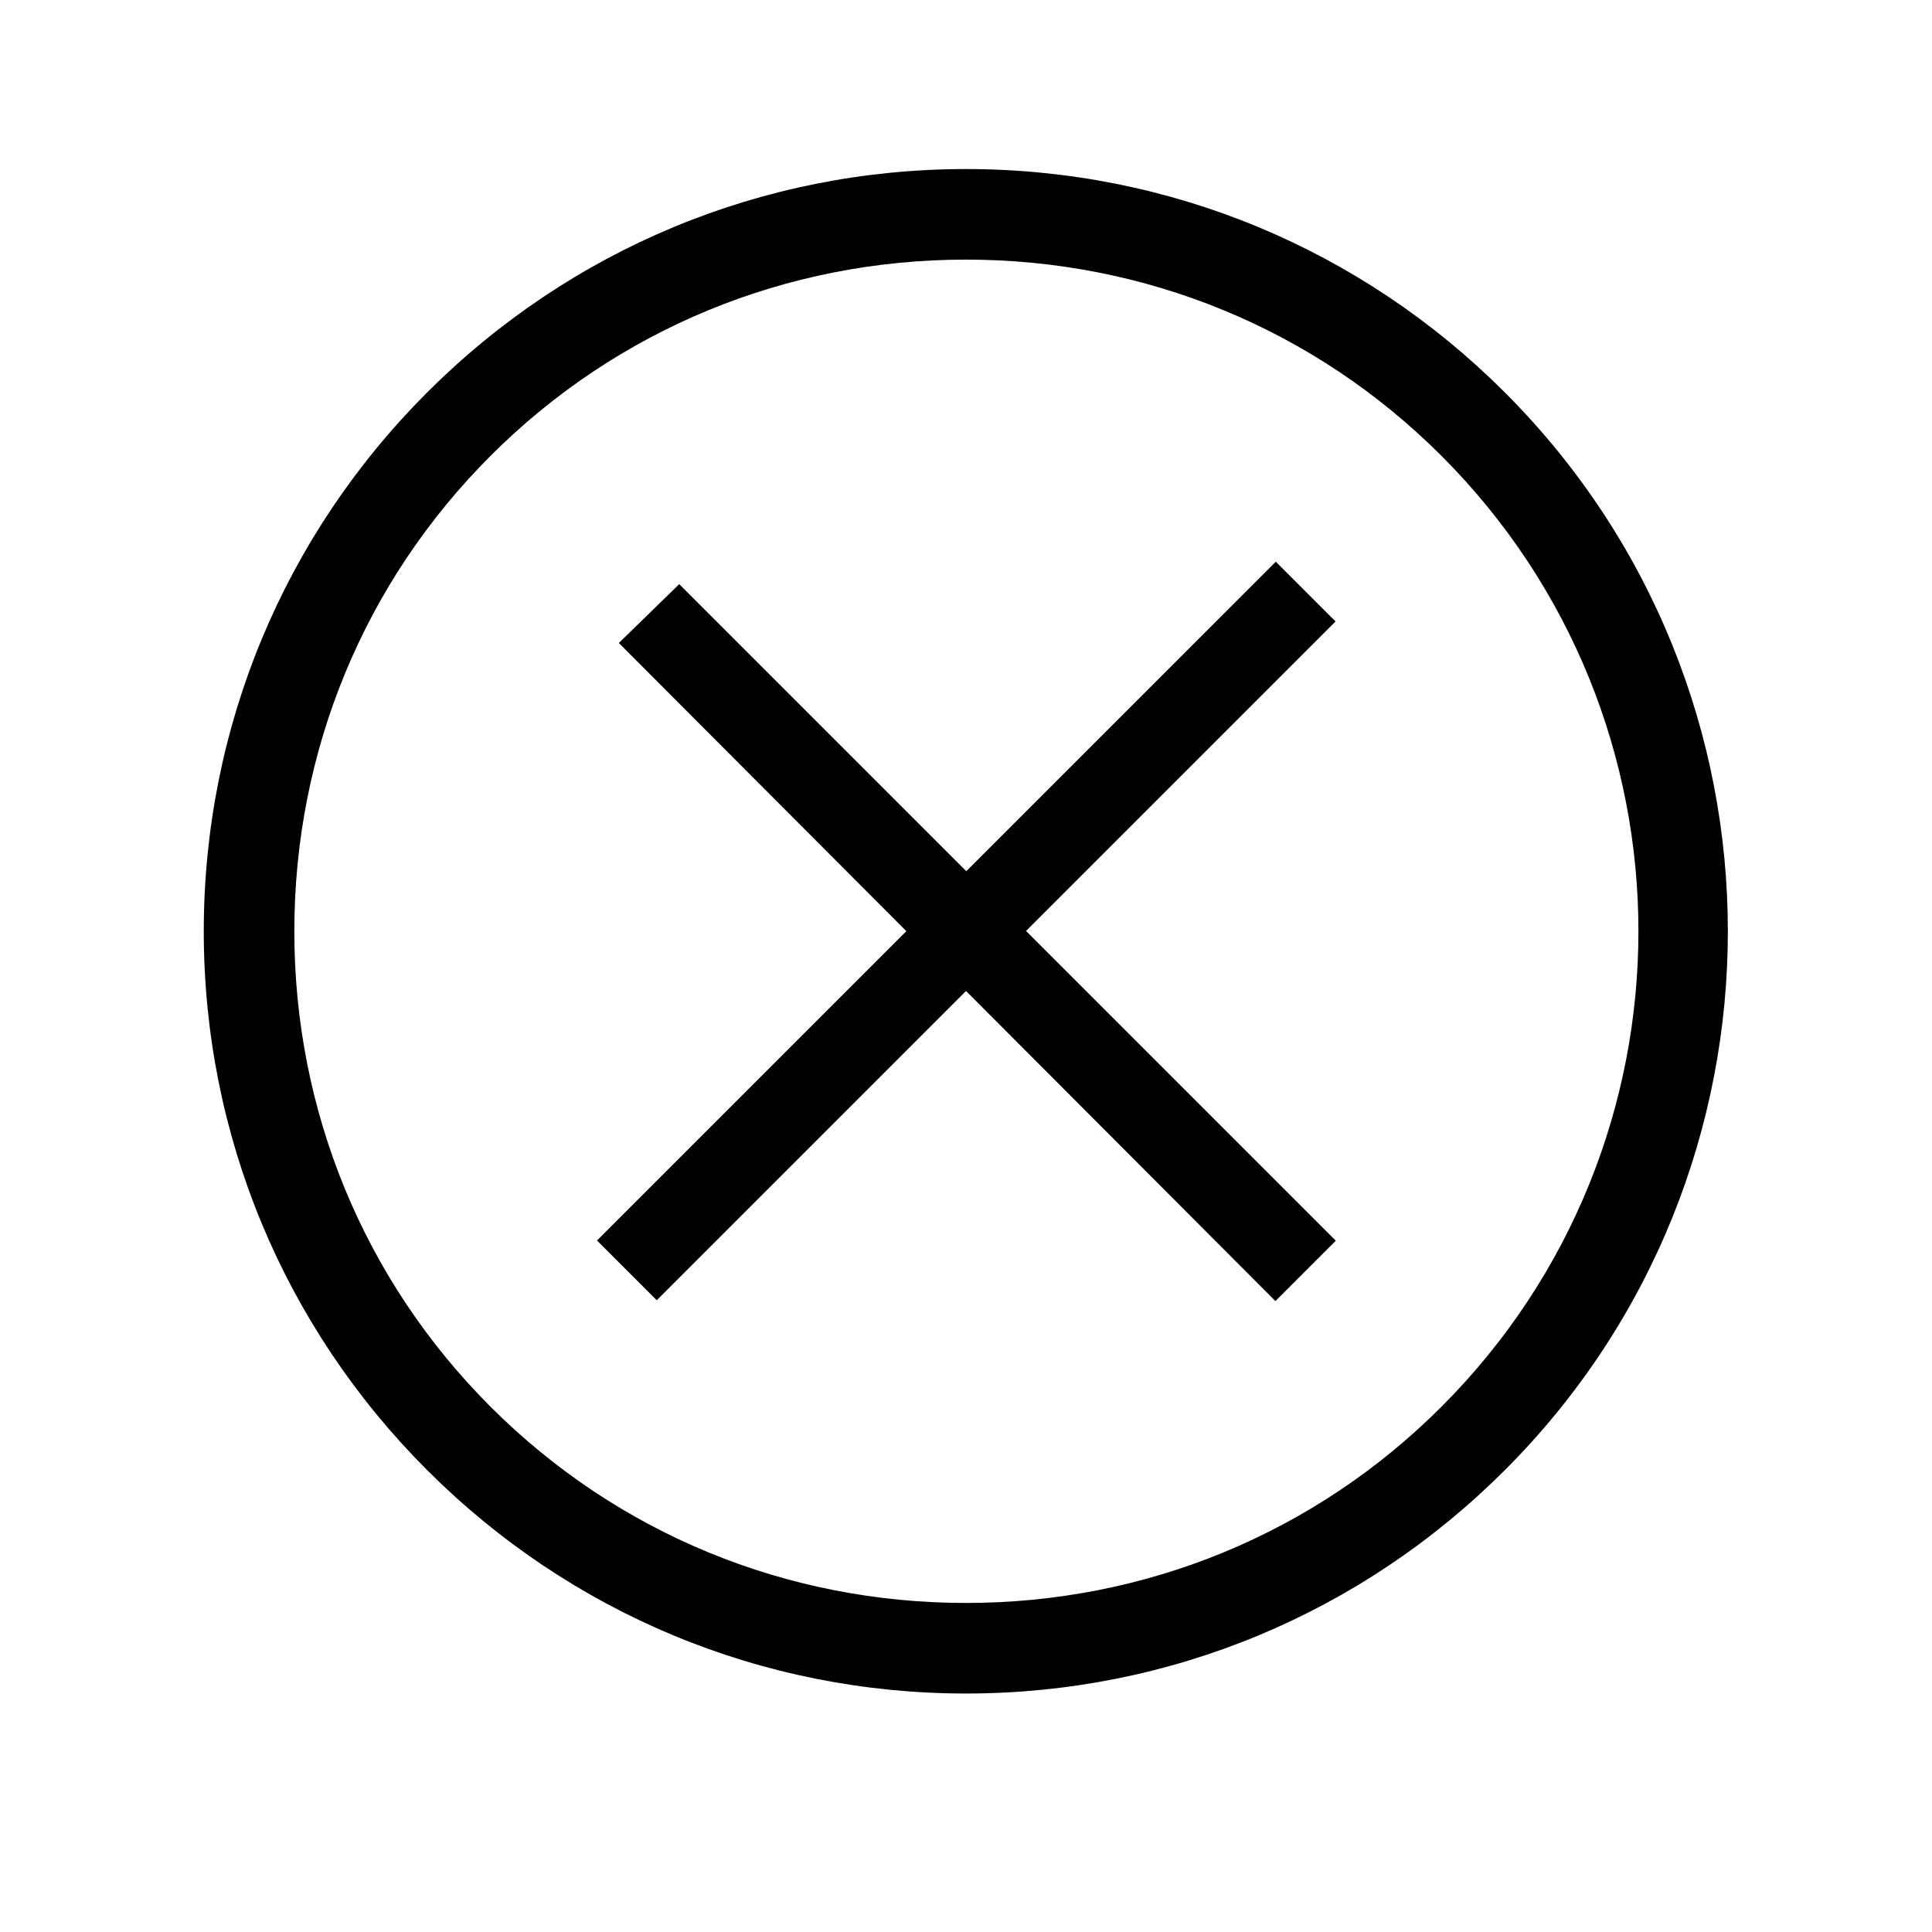
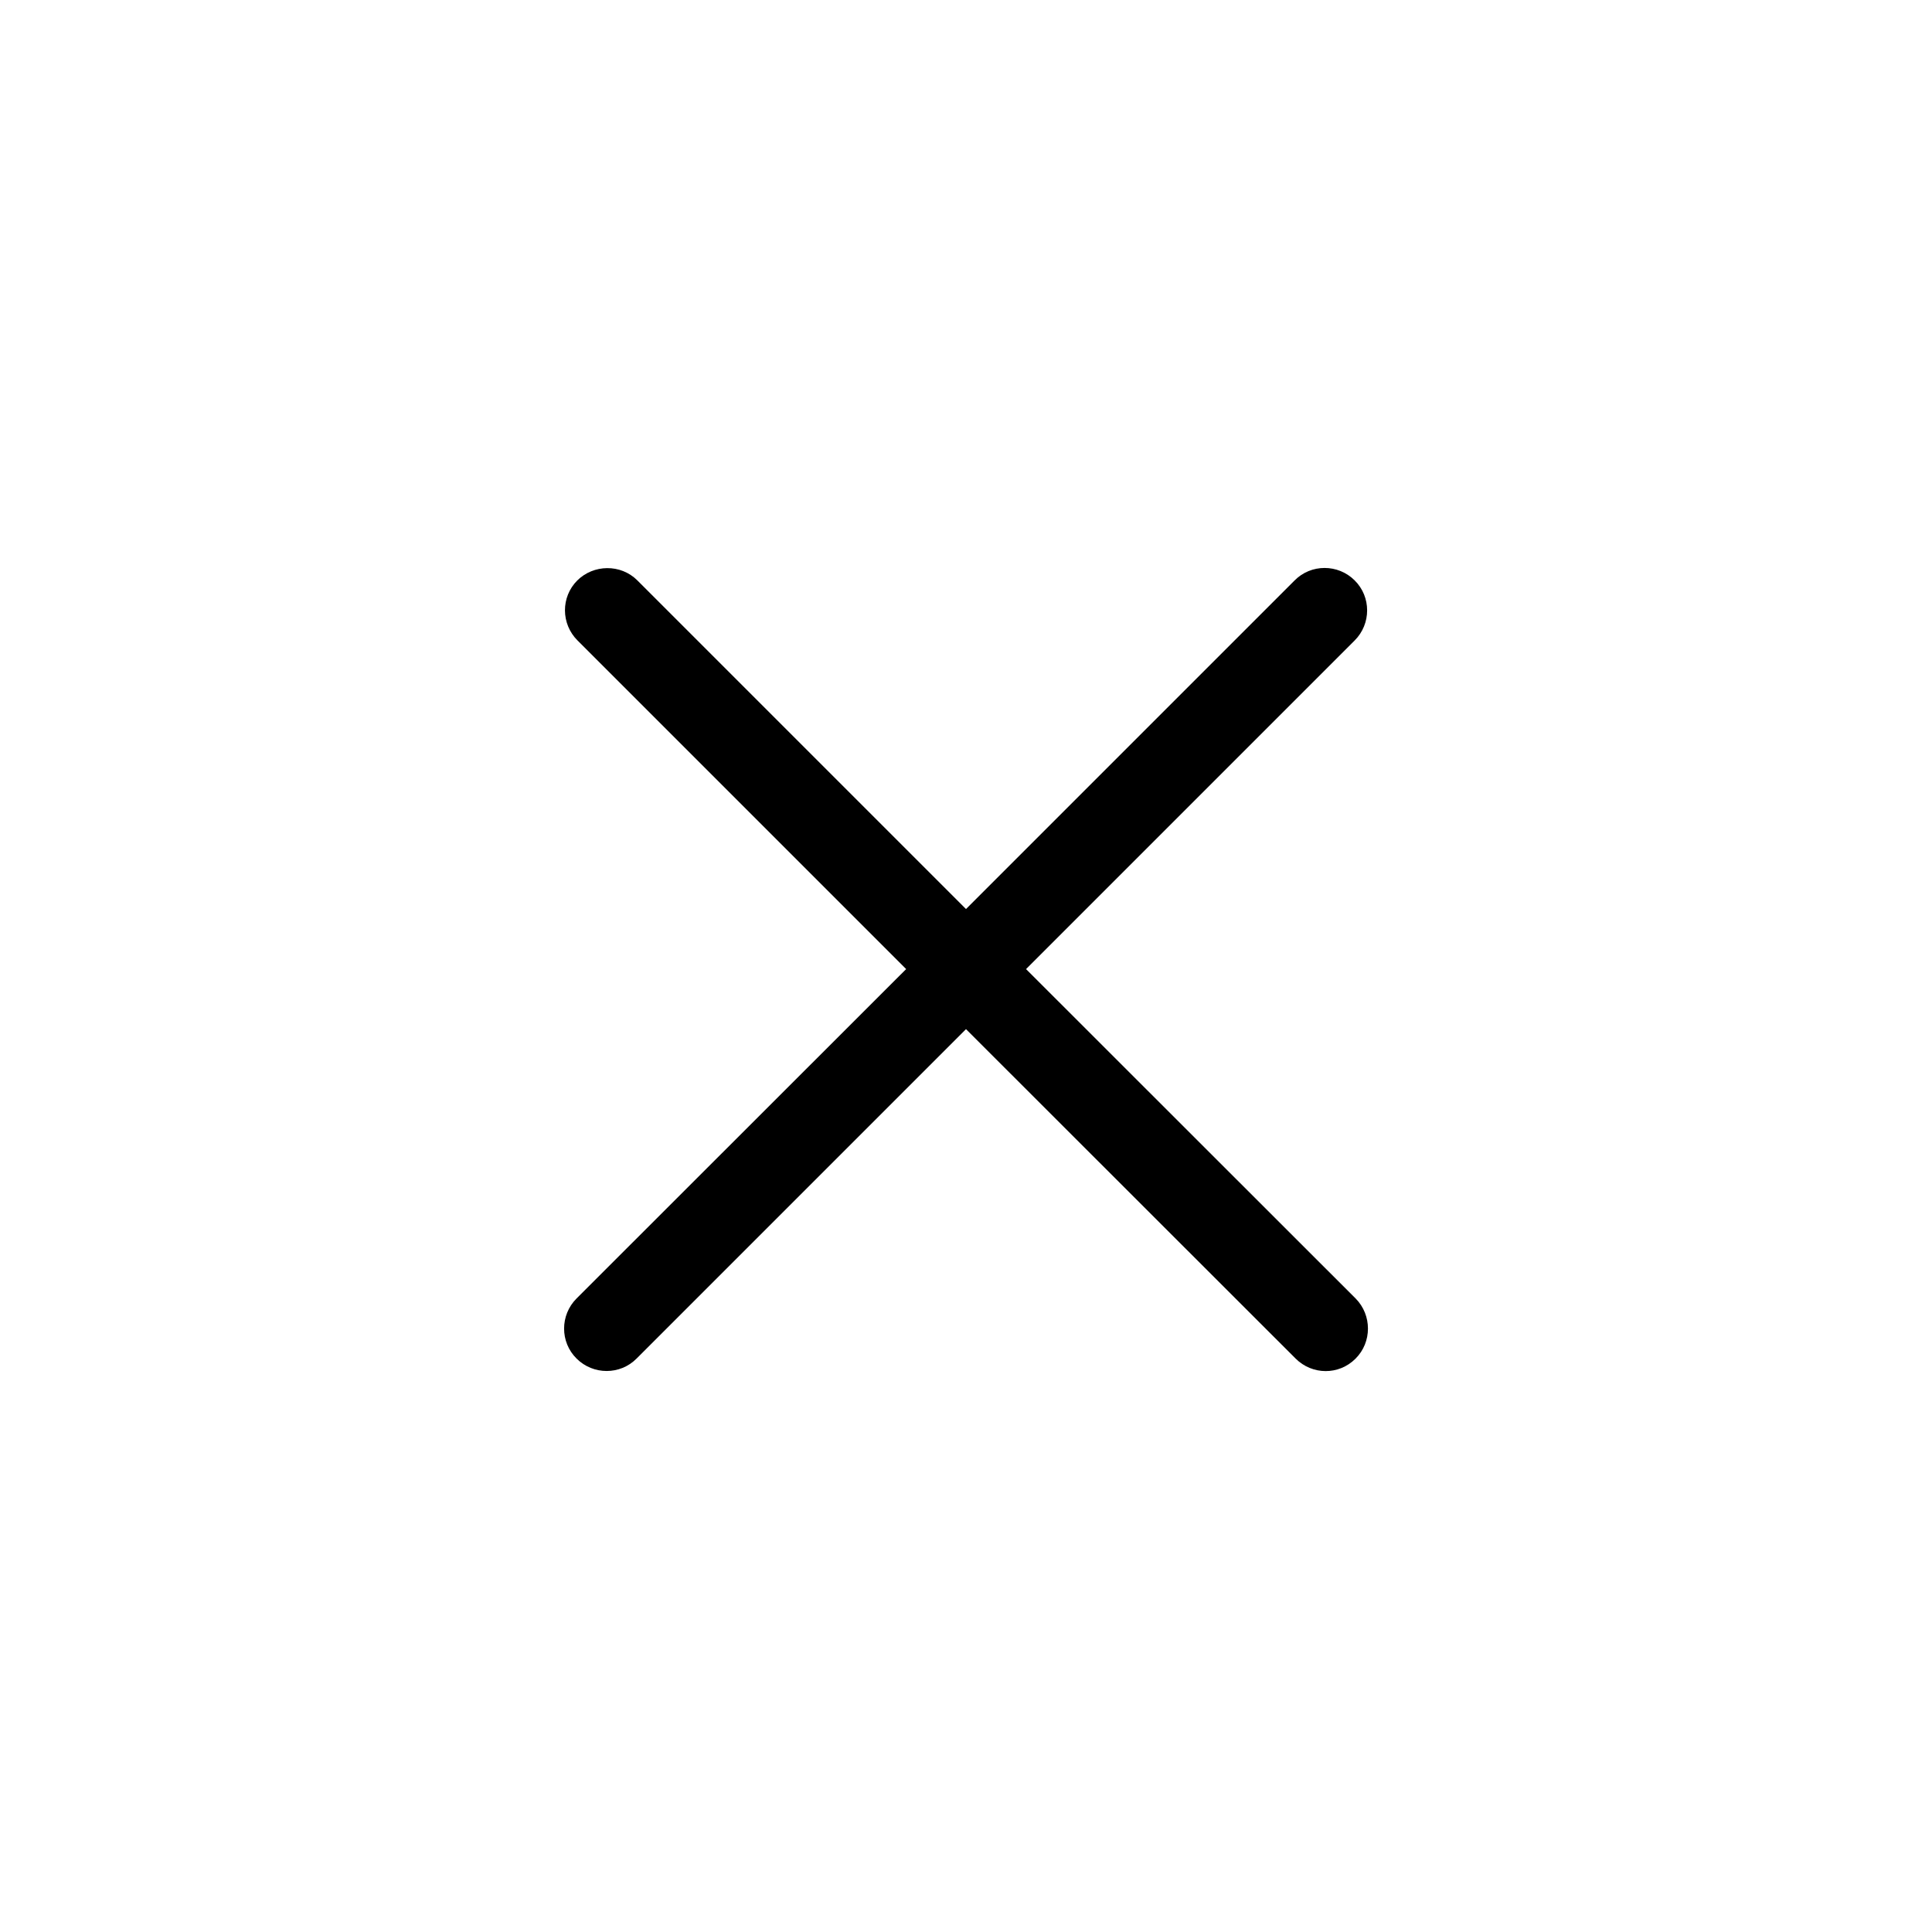
- <svg xmlns="http://www.w3.org/2000/svg" t="1545645119932" class="icon" style="" viewBox="0 0 1024 1024" version="1.1" p-id="1938" width="32" height="32">
+ <svg xmlns="http://www.w3.org/2000/svg" t="1545805777906" class="icon" style="" viewBox="0 0 1024 1024" version="1.1" p-id="3592" width="16" height="16">
  <defs>
    <style type="text/css" />
  </defs>
-   <path d="M512 897.6c-108 0-209.6-42.4-285.6-118.4-76-76-118.4-177.6-118.4-285.6 0-108 42.4-209.6 118.4-285.6 76-76 177.6-118.4 285.6-118.4 108 0 209.6 42.4 285.6 118.4 157.6 157.6 157.6 413.6 0 571.2-76 76-177.6 118.4-285.6 118.4z m0-760c-95.2 0-184.8 36.8-252 104-67.2 67.2-104 156.8-104 252s36.8 184.8 104 252c67.2 67.2 156.8 104 252 104 95.2 0 184.8-36.8 252-104 139.2-139.2 139.2-364.8 0-504-67.2-67.2-156.8-104-252-104z" fill="" p-id="1939" />
-   <path d="M707.872 329.392L348.096 689.16l-31.68-31.68 359.776-359.768z" fill="" p-id="1940" />
-   <path d="M328 340.8l32-31.2 348 348-32 32z" fill="" p-id="1941" />
+   <path d="M512 1255.49" p-id="3593" />
+   <path d="M718.519 688.227 543.827 513.637l174.18-174.18c8.801-8.801 8.801-23.129 0-31.827-8.801-8.801-23.129-8.801-31.827 0L512 481.81 337.82 307.63c-8.801-8.801-23.231-8.596-31.93 0.102l0.102-0.102c-8.801 8.801-8.699 23.026 0.102 31.827l174.18 174.18L305.583 688.227c-8.801 8.801-8.801 23.129 0 31.827 8.801 8.801 23.129 8.801 31.827 0L512 545.465 686.692 720.054c8.801 8.801 22.924 8.903 31.725 0.102l0.102-0.102C727.218 711.356 727.218 697.028 718.519 688.227z" p-id="3594" />
</svg>
